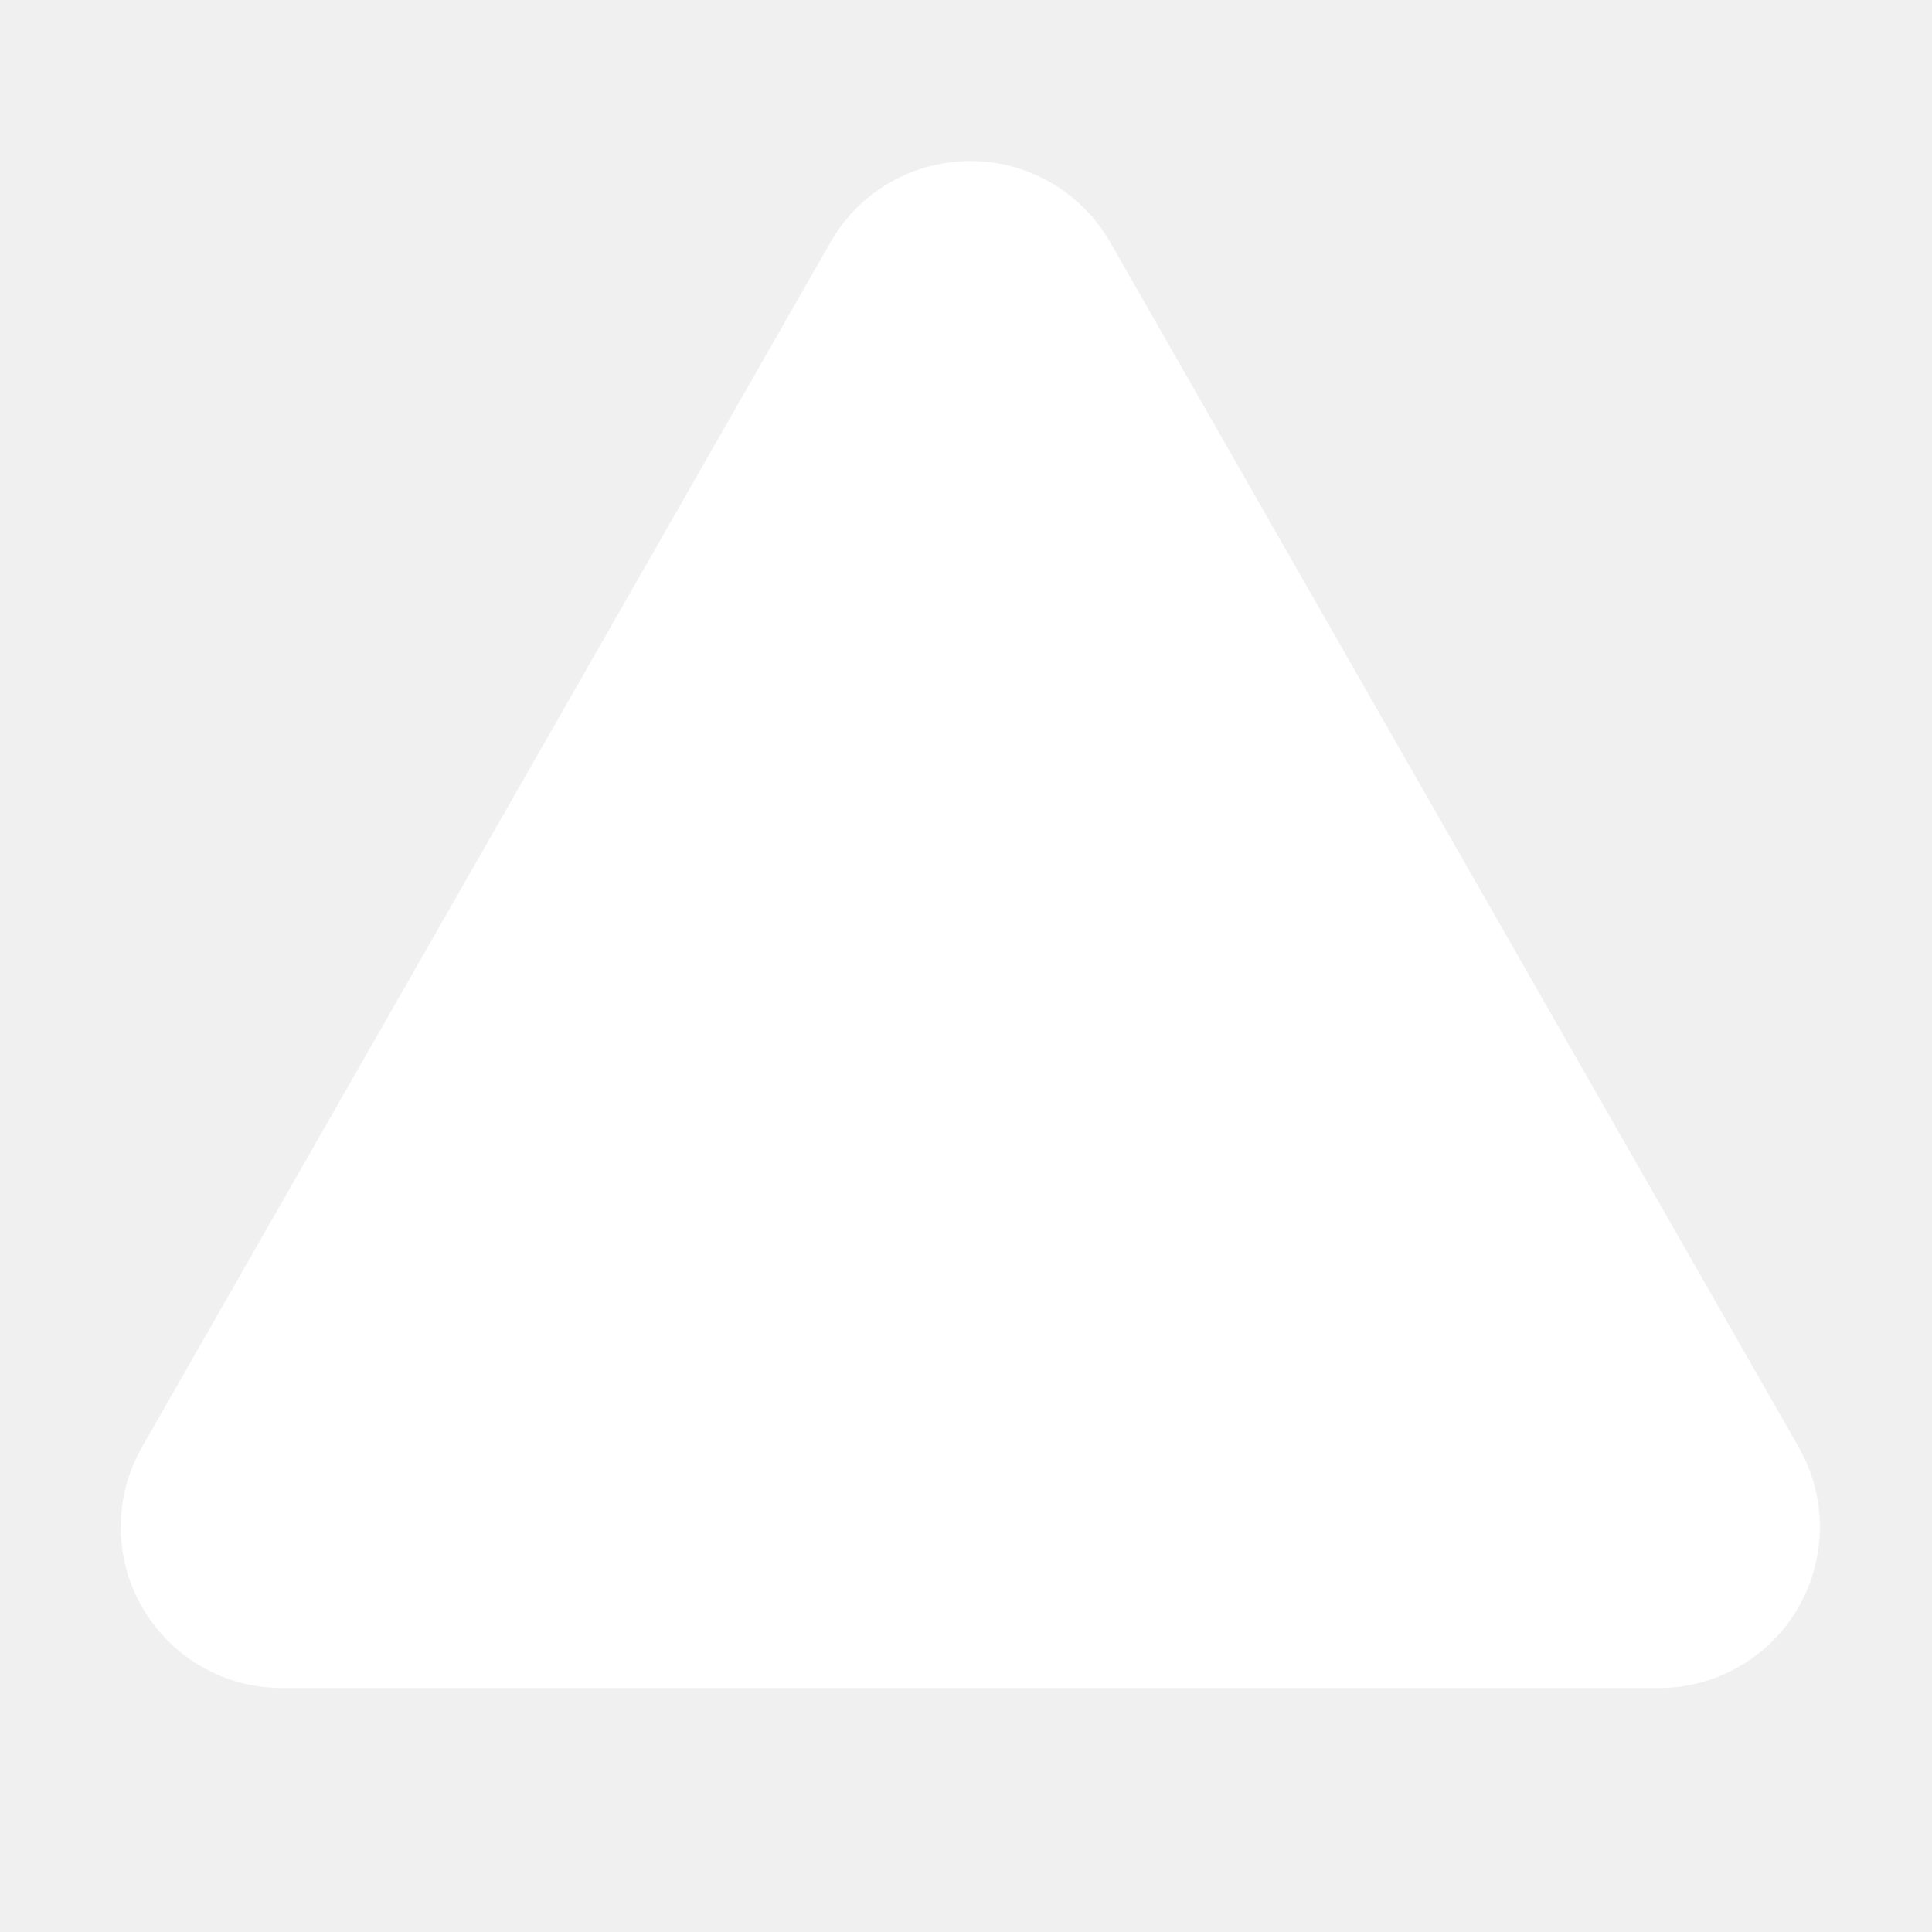
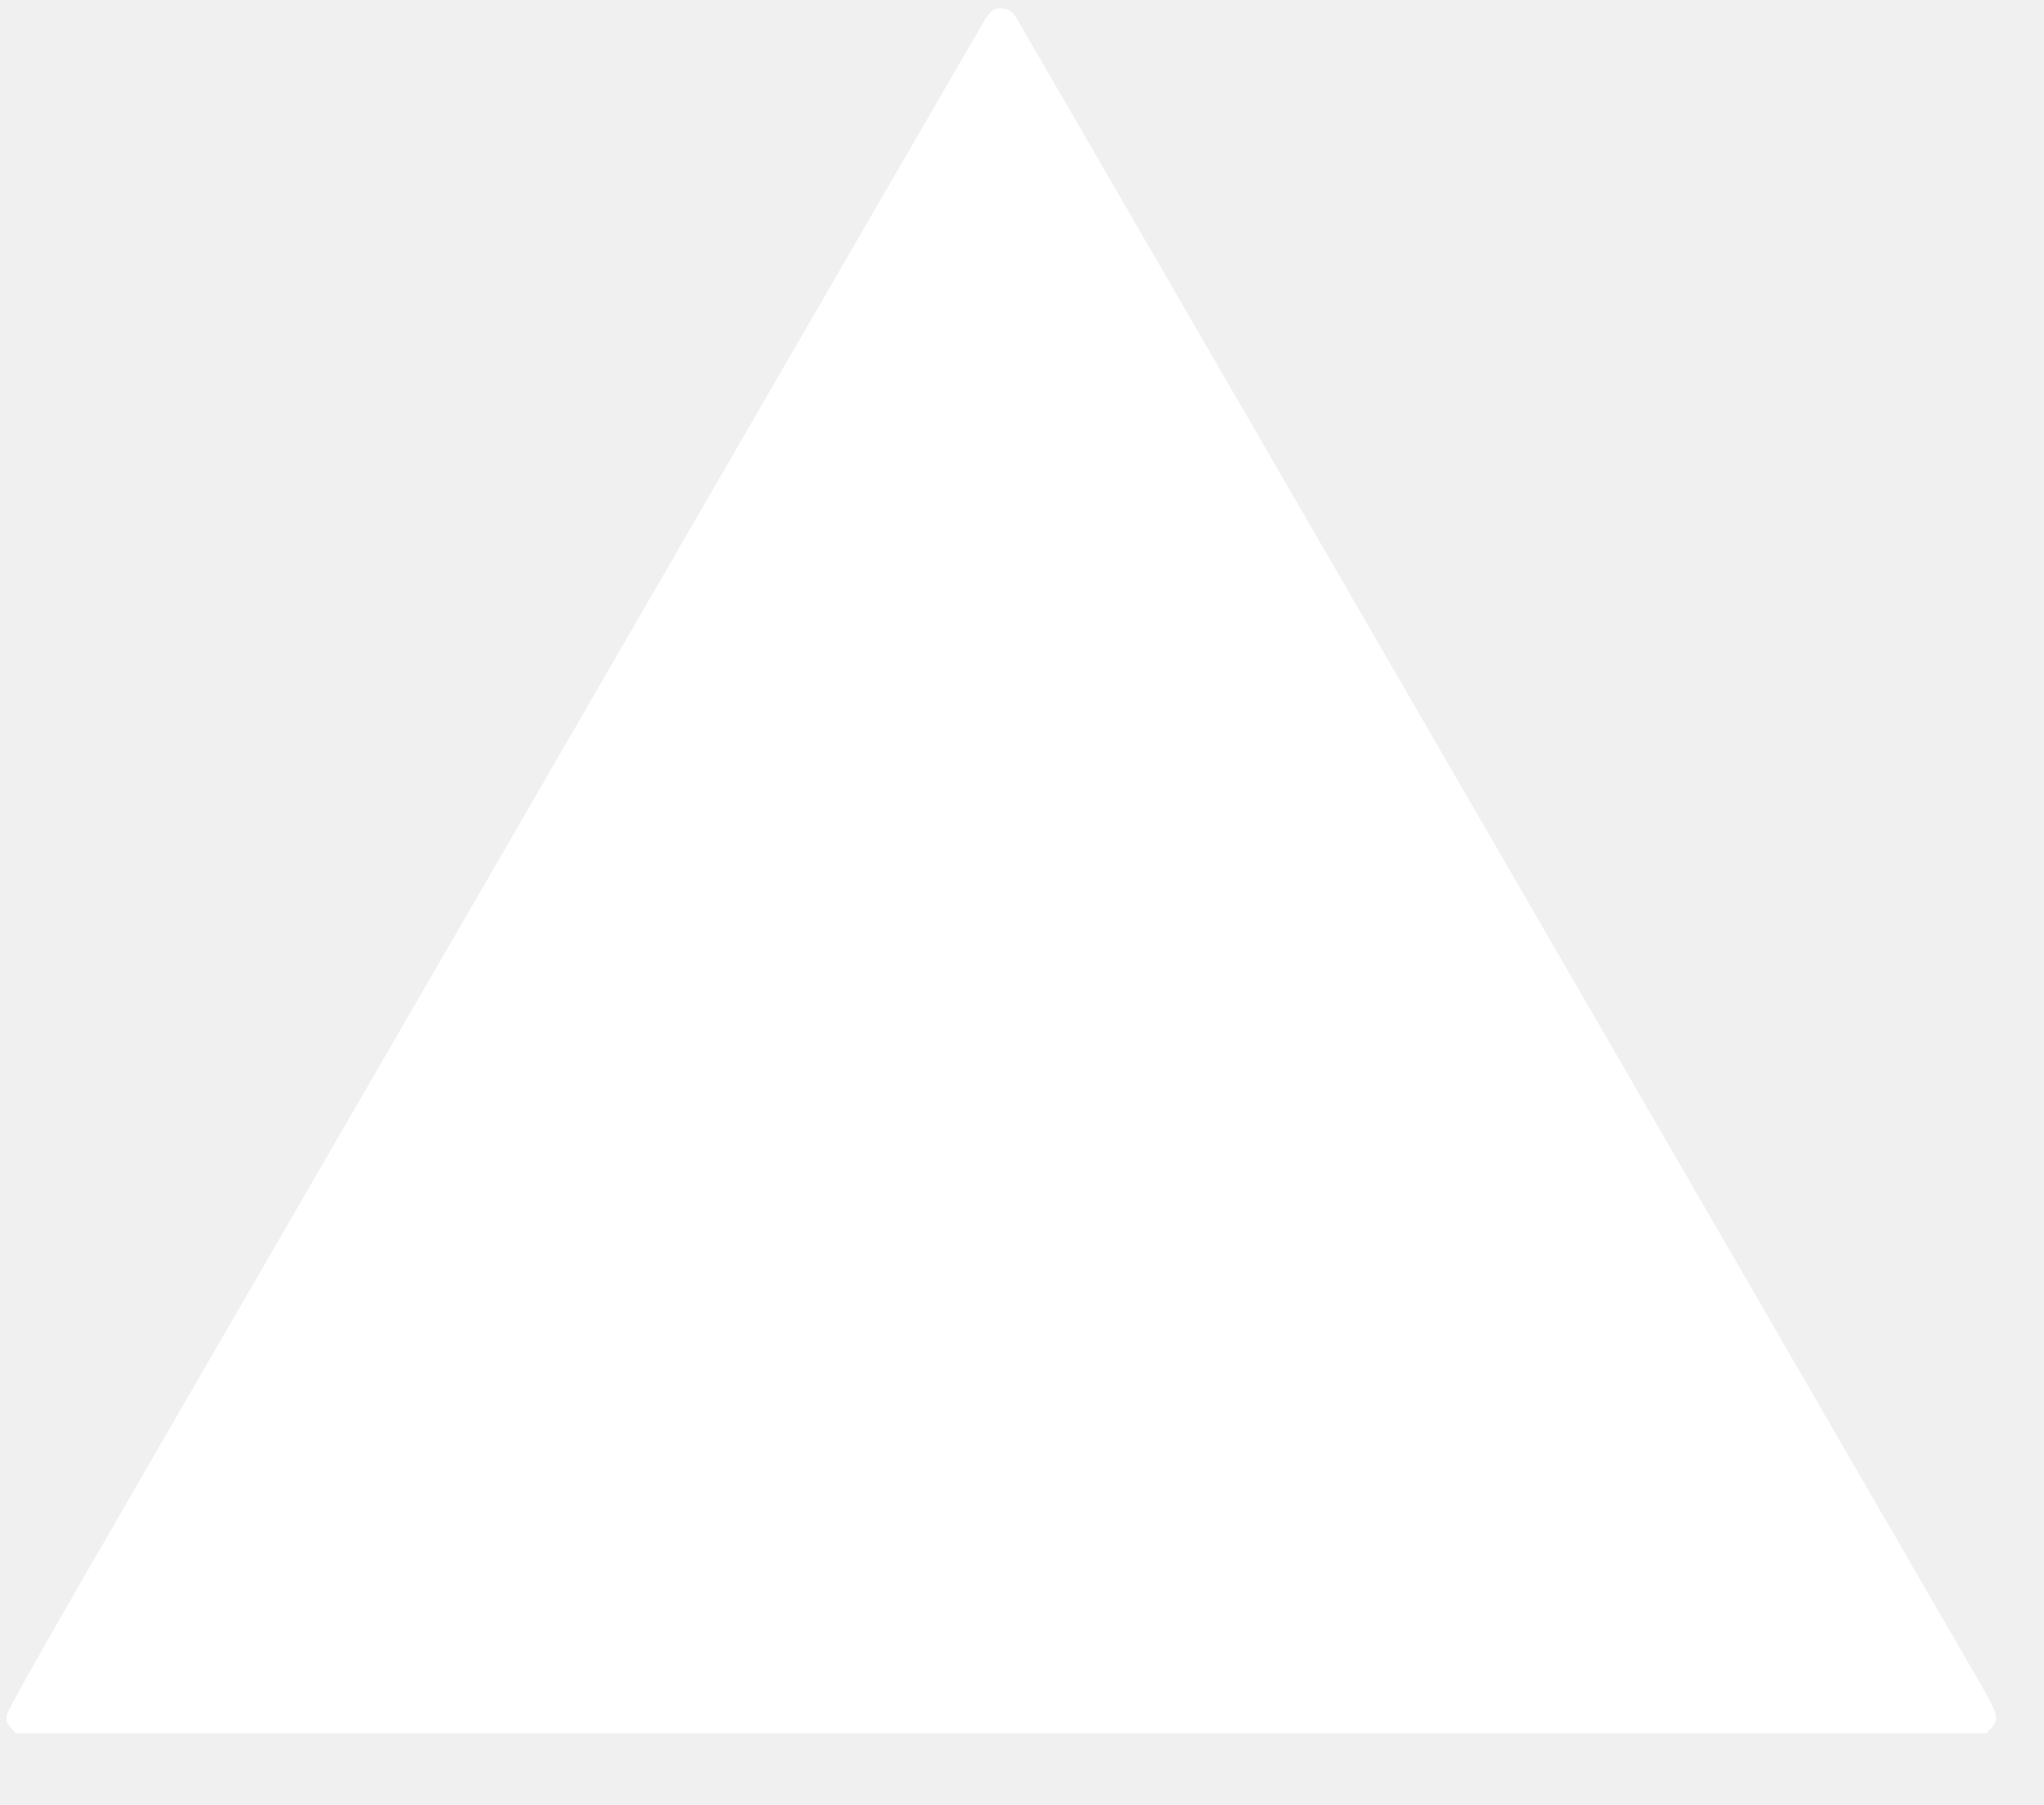
- <svg xmlns="http://www.w3.org/2000/svg" width="800px" height="800px" viewBox="0 0 512 512" version="1.1">
-   <g id="Page-1" stroke="none" stroke-width="1" fill="none" fill-rule="evenodd">
-     <g id="drop" fill="#FFFFFF" transform="translate(32, 42.66667)">
-       <path d="M246.313,5.629 C252.928,9.409 258.41,14.891 262.189,21.505 L444.667,340.841 C456.358,361.301 449.25,387.364 428.791,399.055 C422.344,402.739 415.047,404.677 407.622,404.677 L42.667,404.677 C19.103,404.677 7.10542736e-15,385.574 7.10542736e-15,362.01 C7.10542736e-15,354.585 1.938,347.288 5.622,340.841 L188.099,21.505 C199.79,1.046 225.854,-6.062 246.313,5.629 Z" id="Combined-Shape">
- 
- </path>
-     </g>
+ <svg xmlns="http://www.w3.org/2000/svg" version="1.0" width="1280pt" height="1130pt" viewBox="0 0 1280 1130" preserveAspectRatio="xMidYMid meet">
+   <g transform="translate(0,1130) scale(0.1,-0.1)" fill="#FFFFFF" stroke="none">
+     <path d="M6223 11238 c-13 -6 -36 -32 -52 -57 -16 -25 -510 -878 -1099 -1896 -1218 -2107 -2695 -4661 -4078 -7050 -766 -1325 -949 -1648 -952 -1681 -3 -35 1 -47 26 -75 l30 -34 6172 0 6172 0 29 33 c52 58 46 78 -104 337 -74 127 -492 849 -929 1605 -2253 3896 -5066 8758 -5078 8776 -29 47 -90 65 -137 42z" />
  </g>
</svg>
